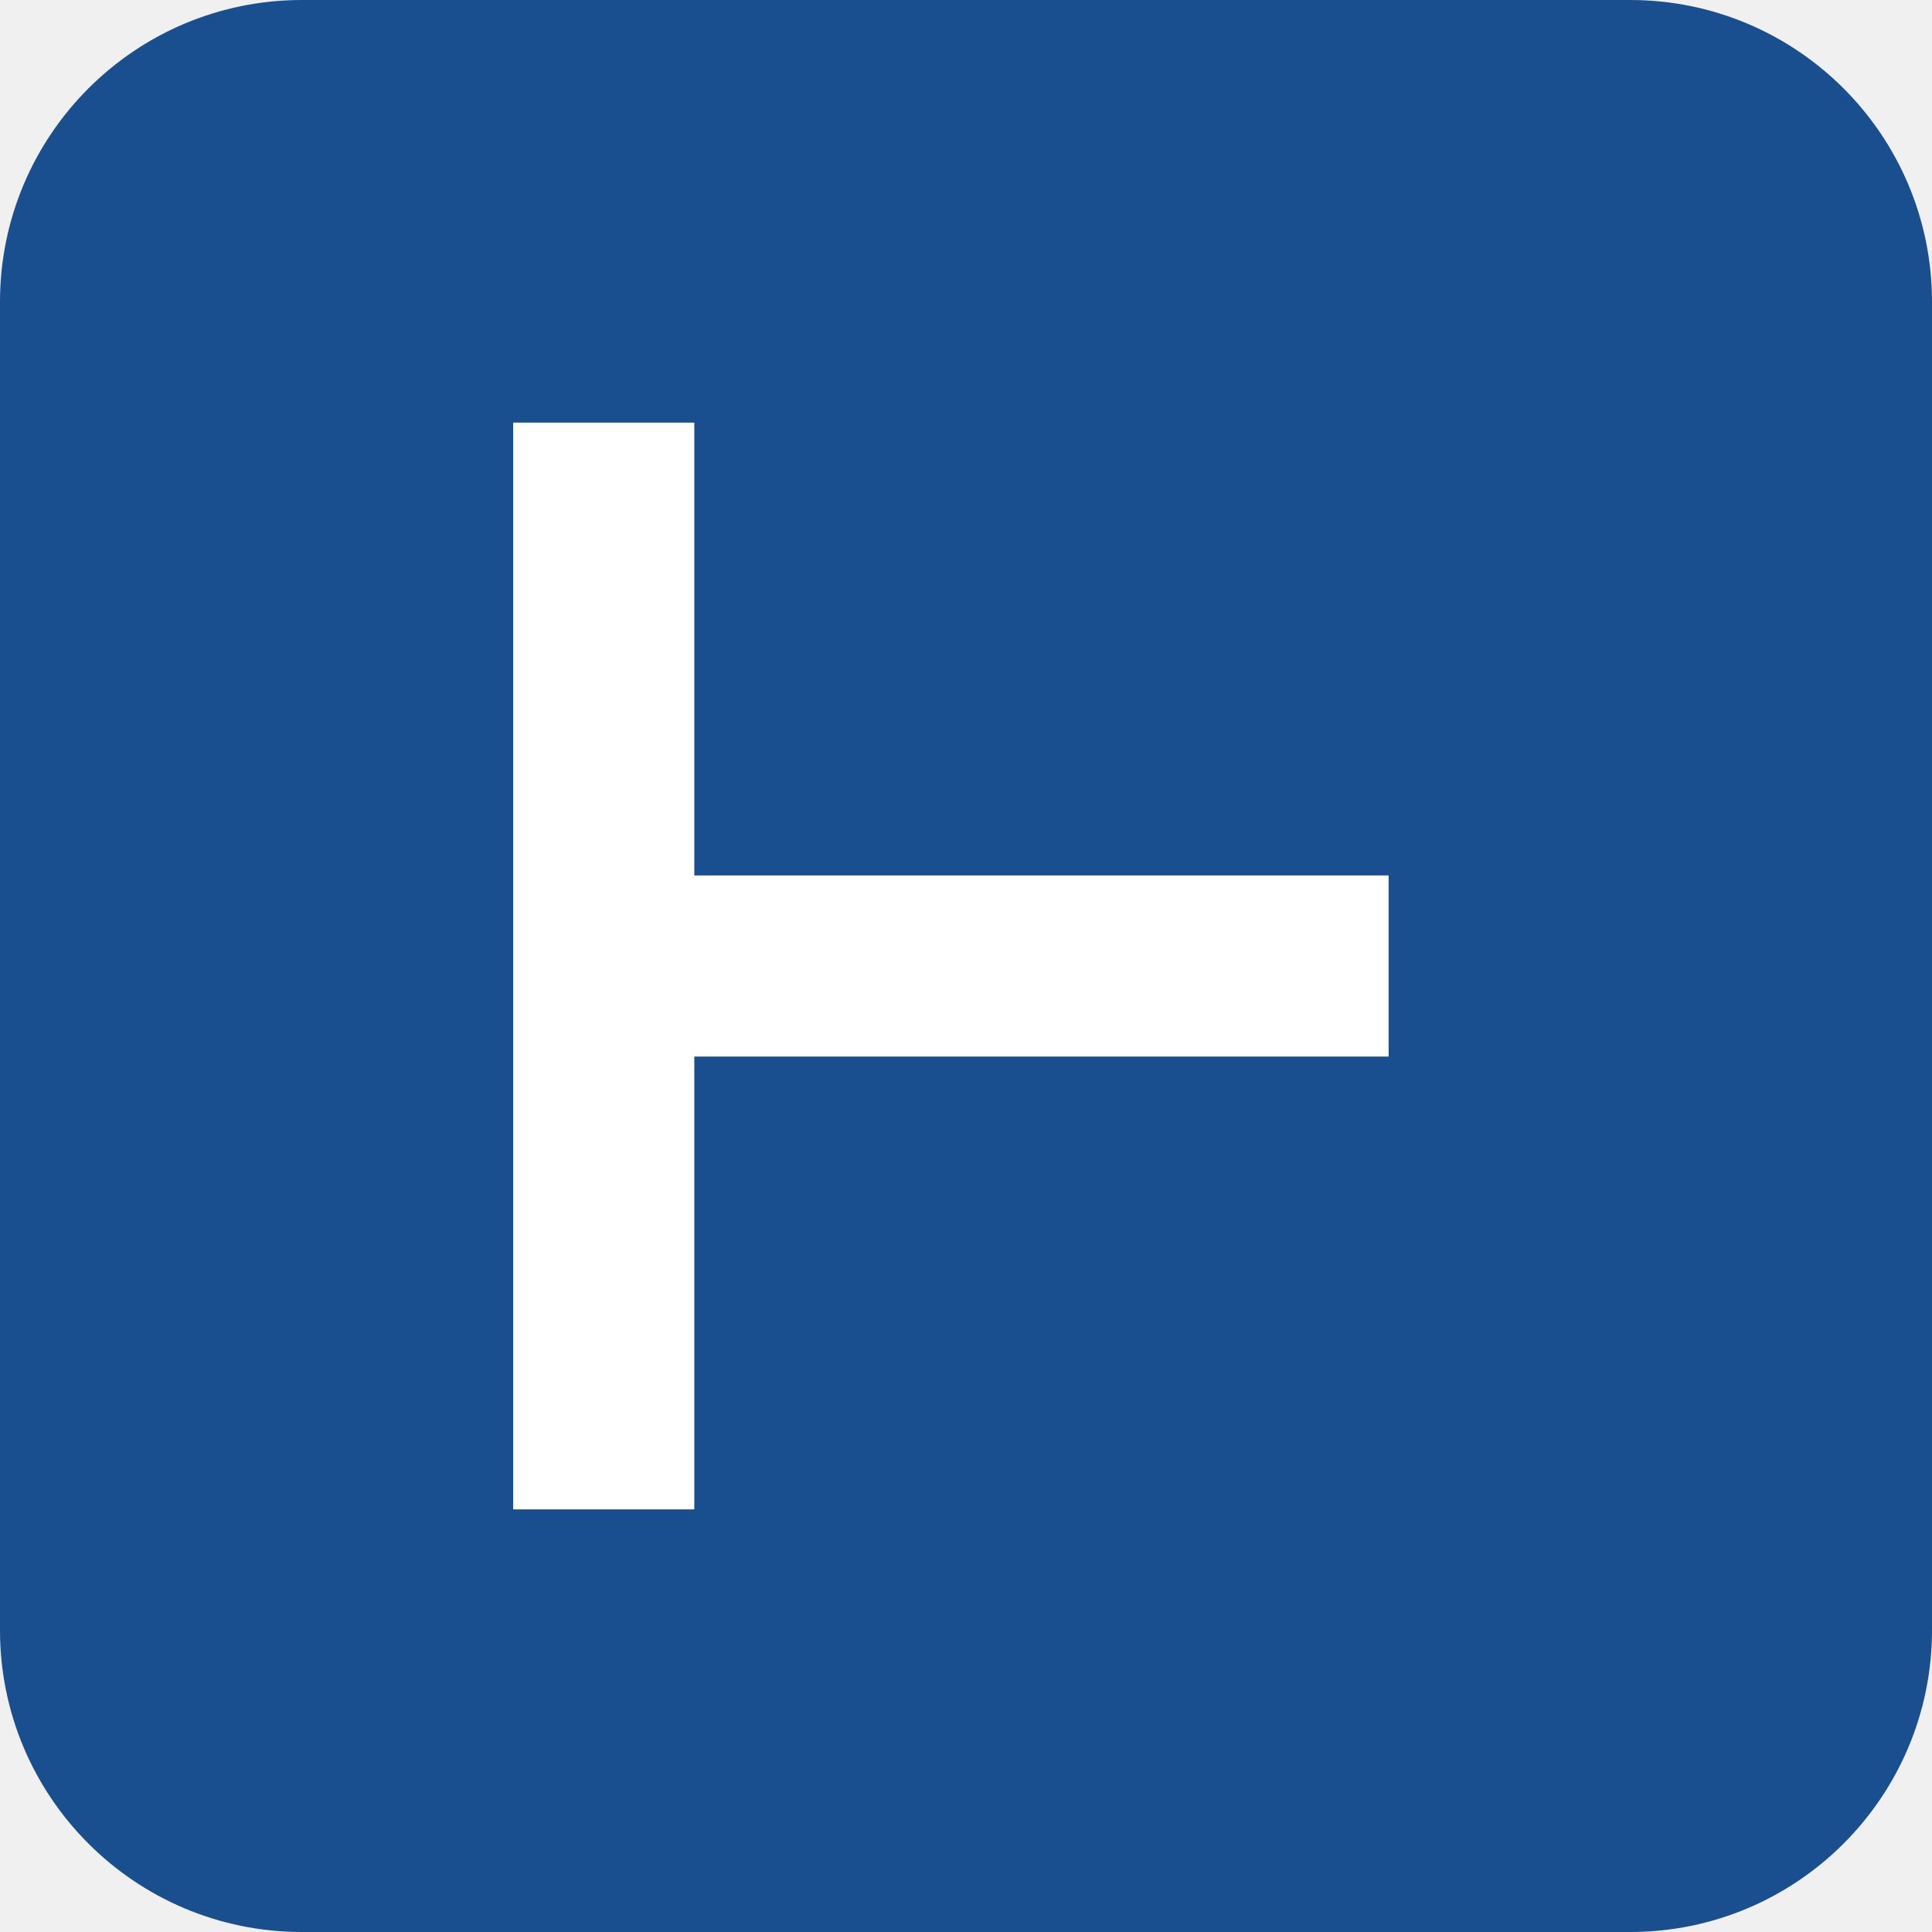
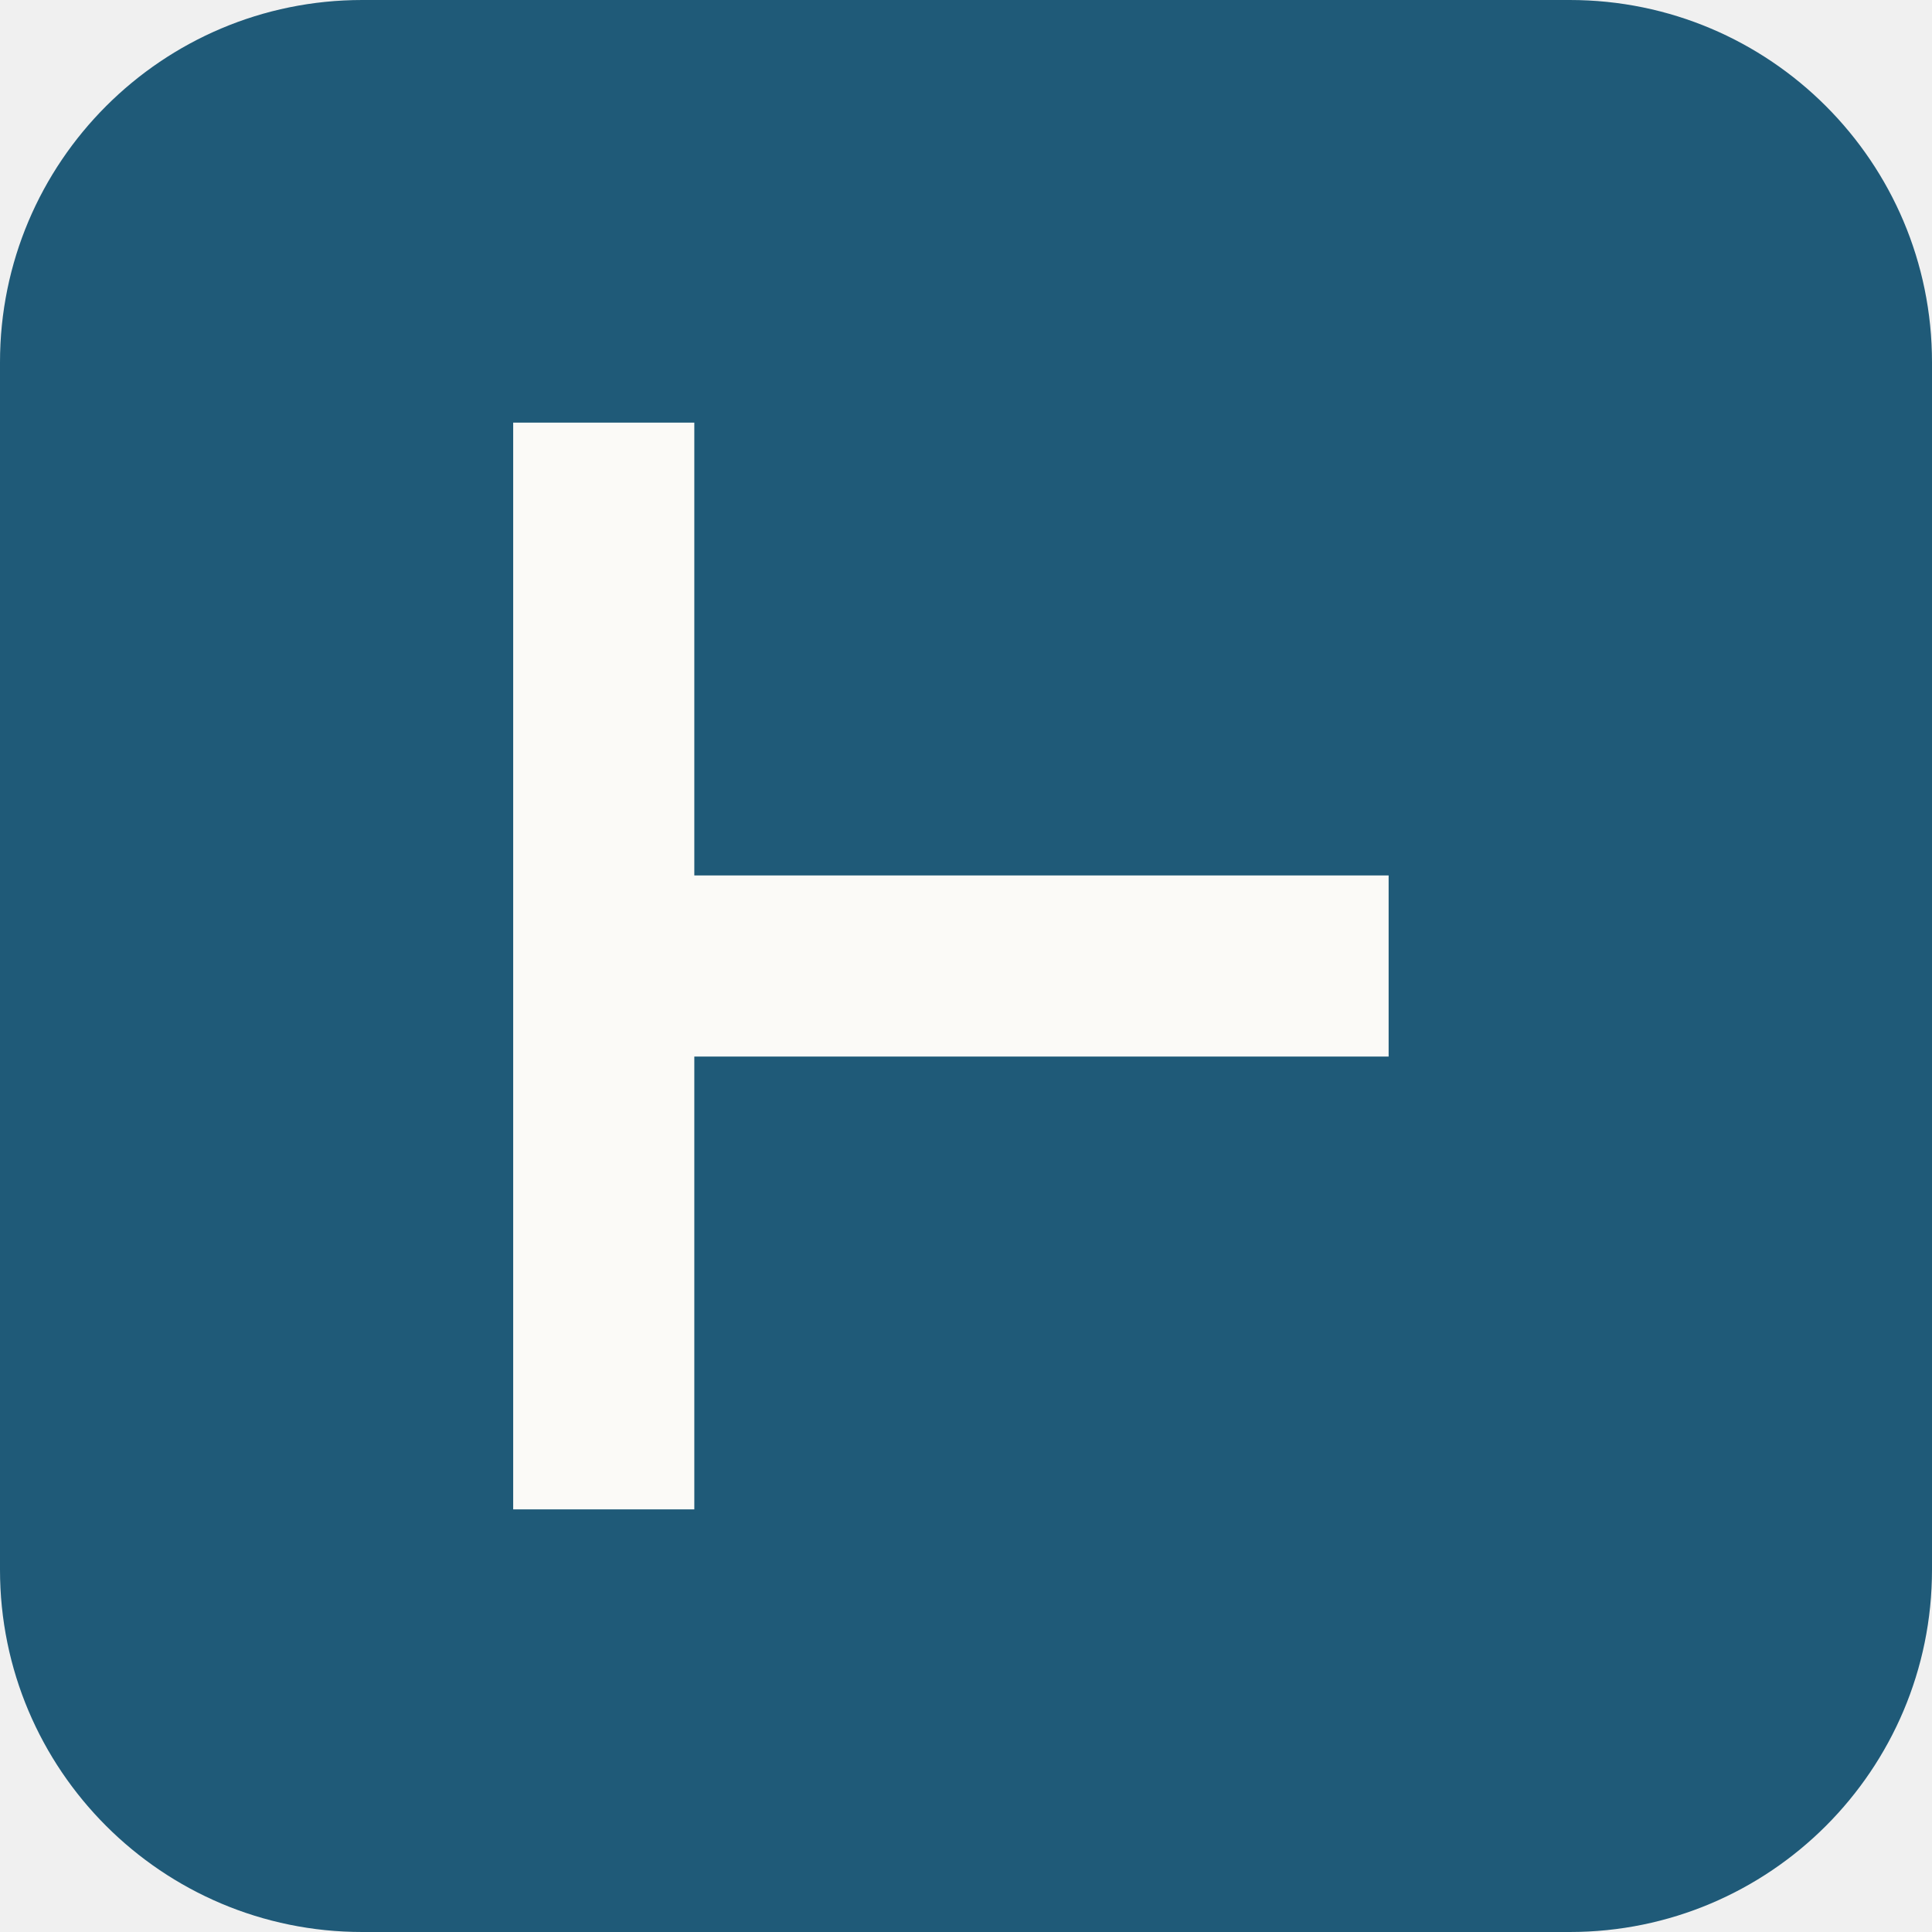
<svg xmlns="http://www.w3.org/2000/svg" viewBox="0 0 32 32">
-   <rect width="32" height="32" rx="5" fill="#1a4f8f" />
-   <path d="M10 7v18M10 16h13" stroke="#ffffff" stroke-width="3" fill="none" />
+   <rect width="32" height="32" rx="6" fill="#1f5a78" />
+   <path d="M10 7v18M10 16h13" stroke="#fbfaf7" stroke-width="3" fill="none" />
</svg>
